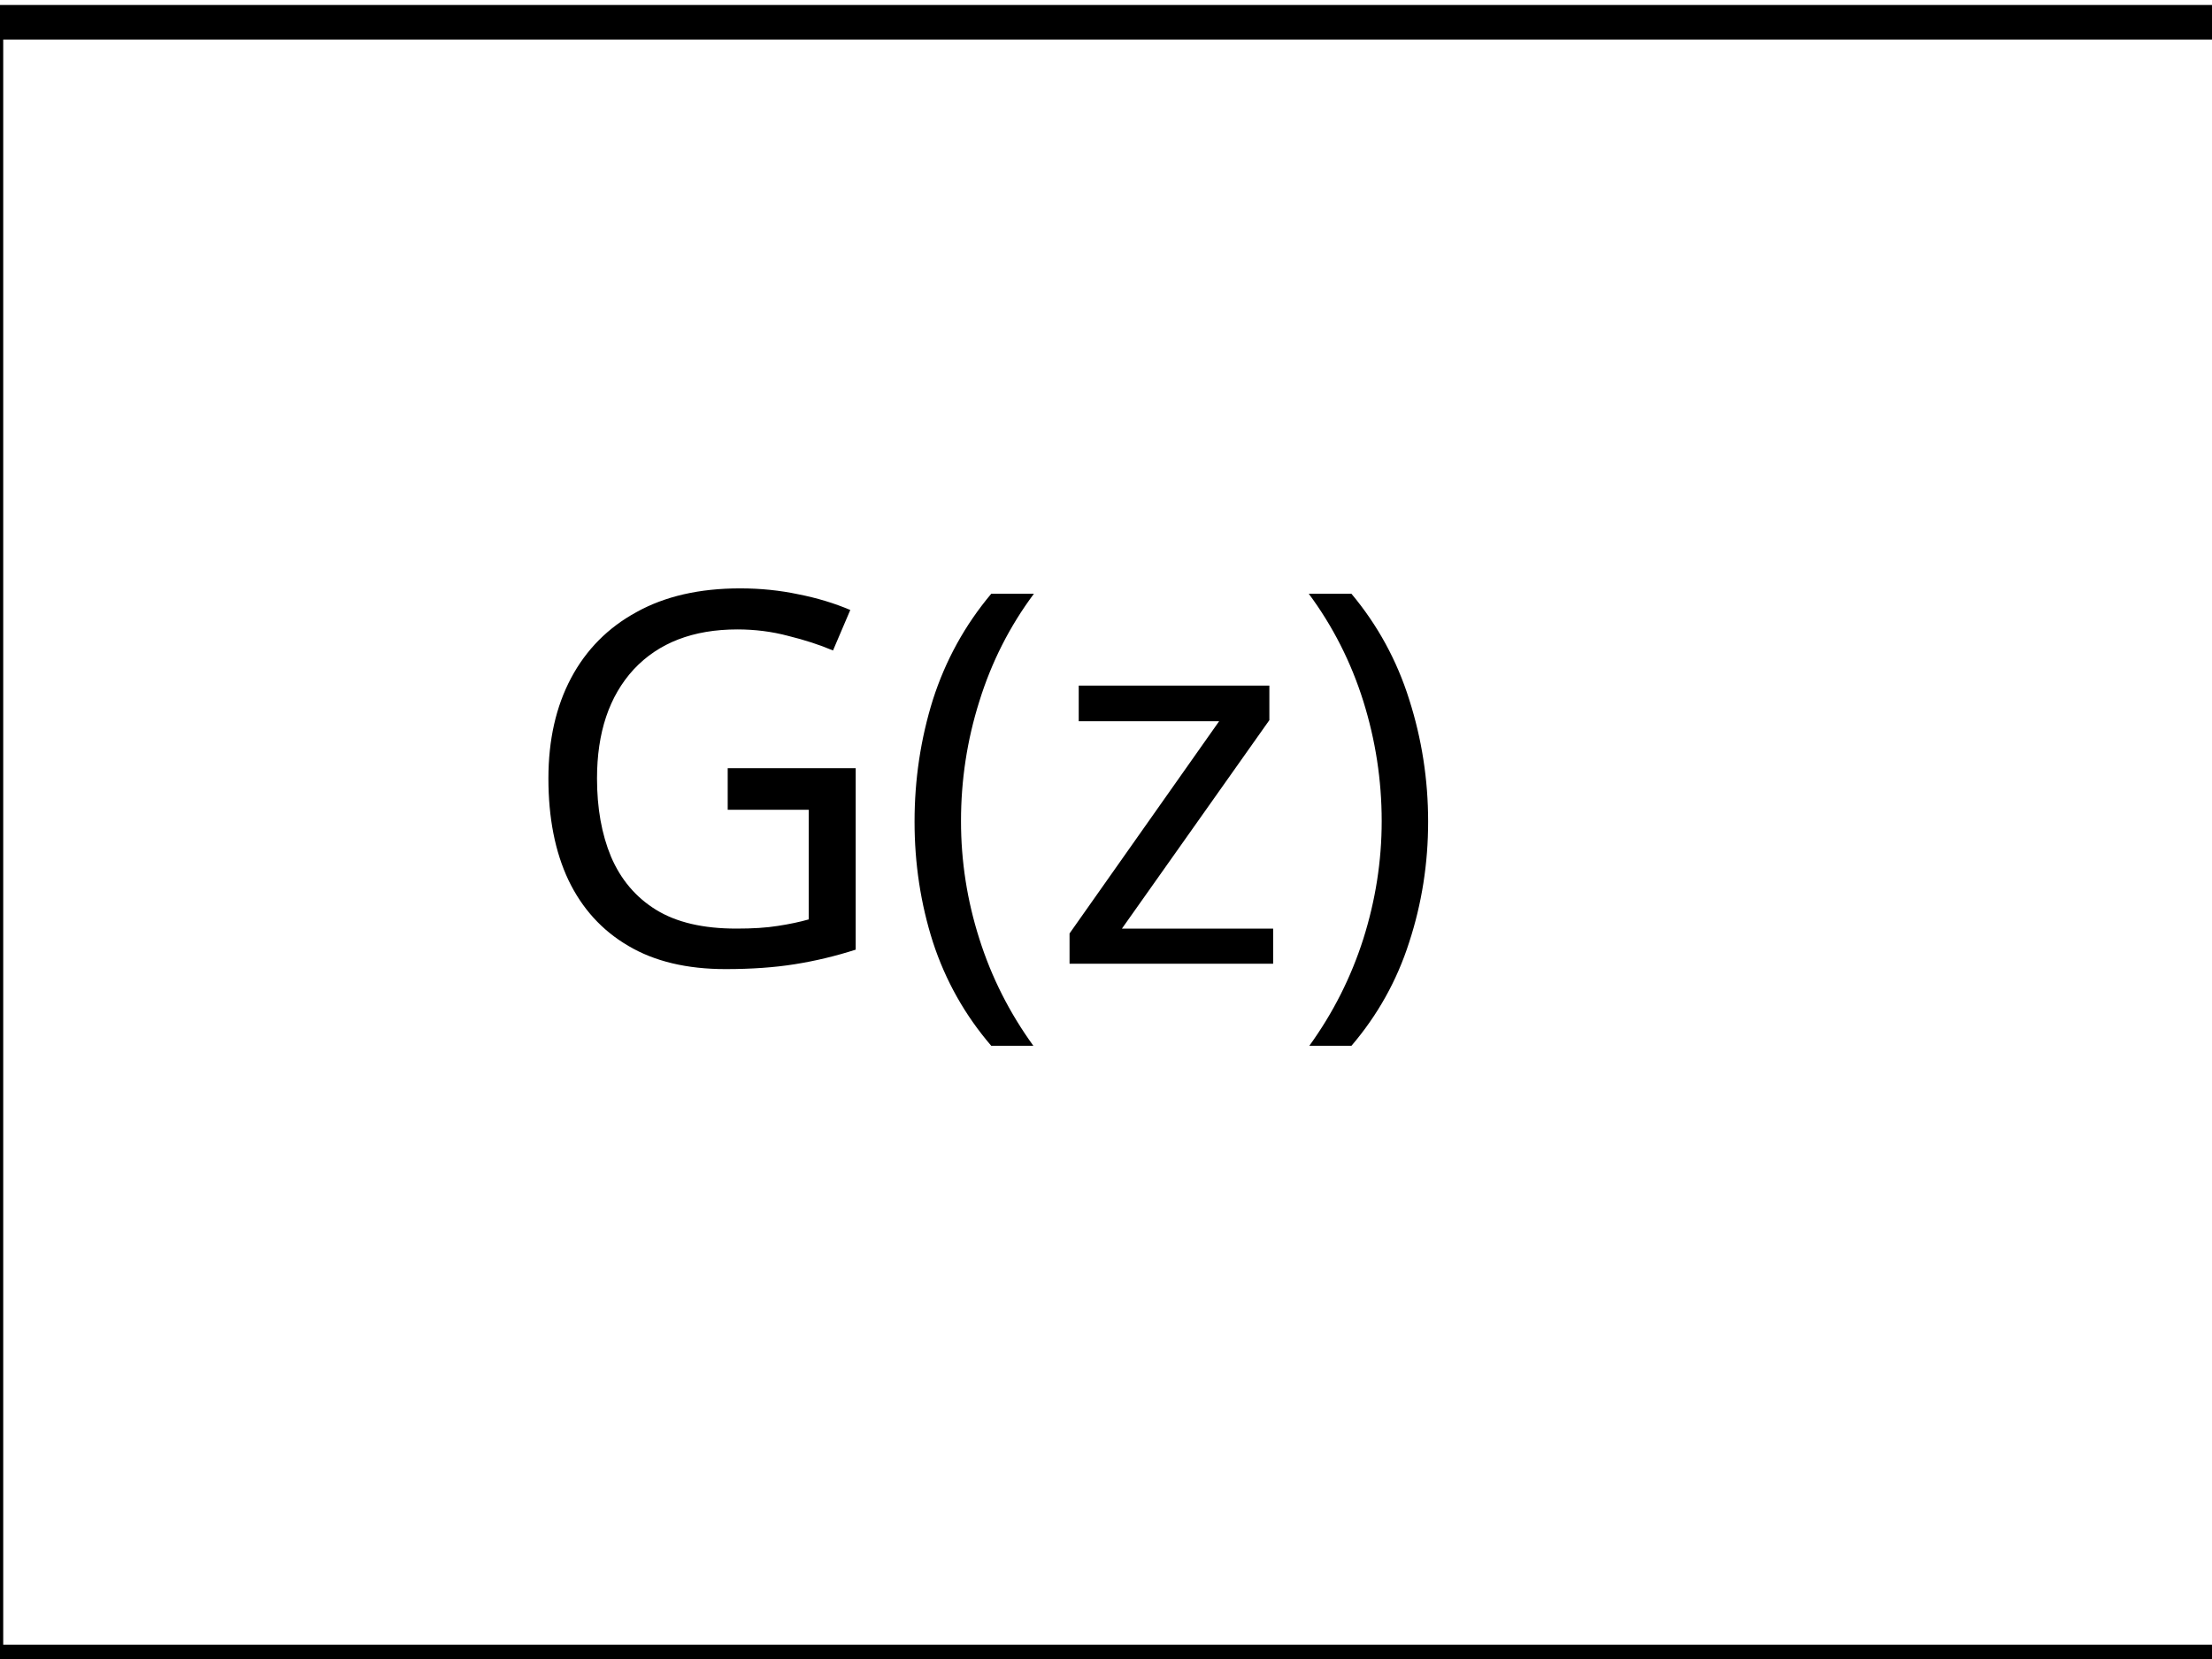
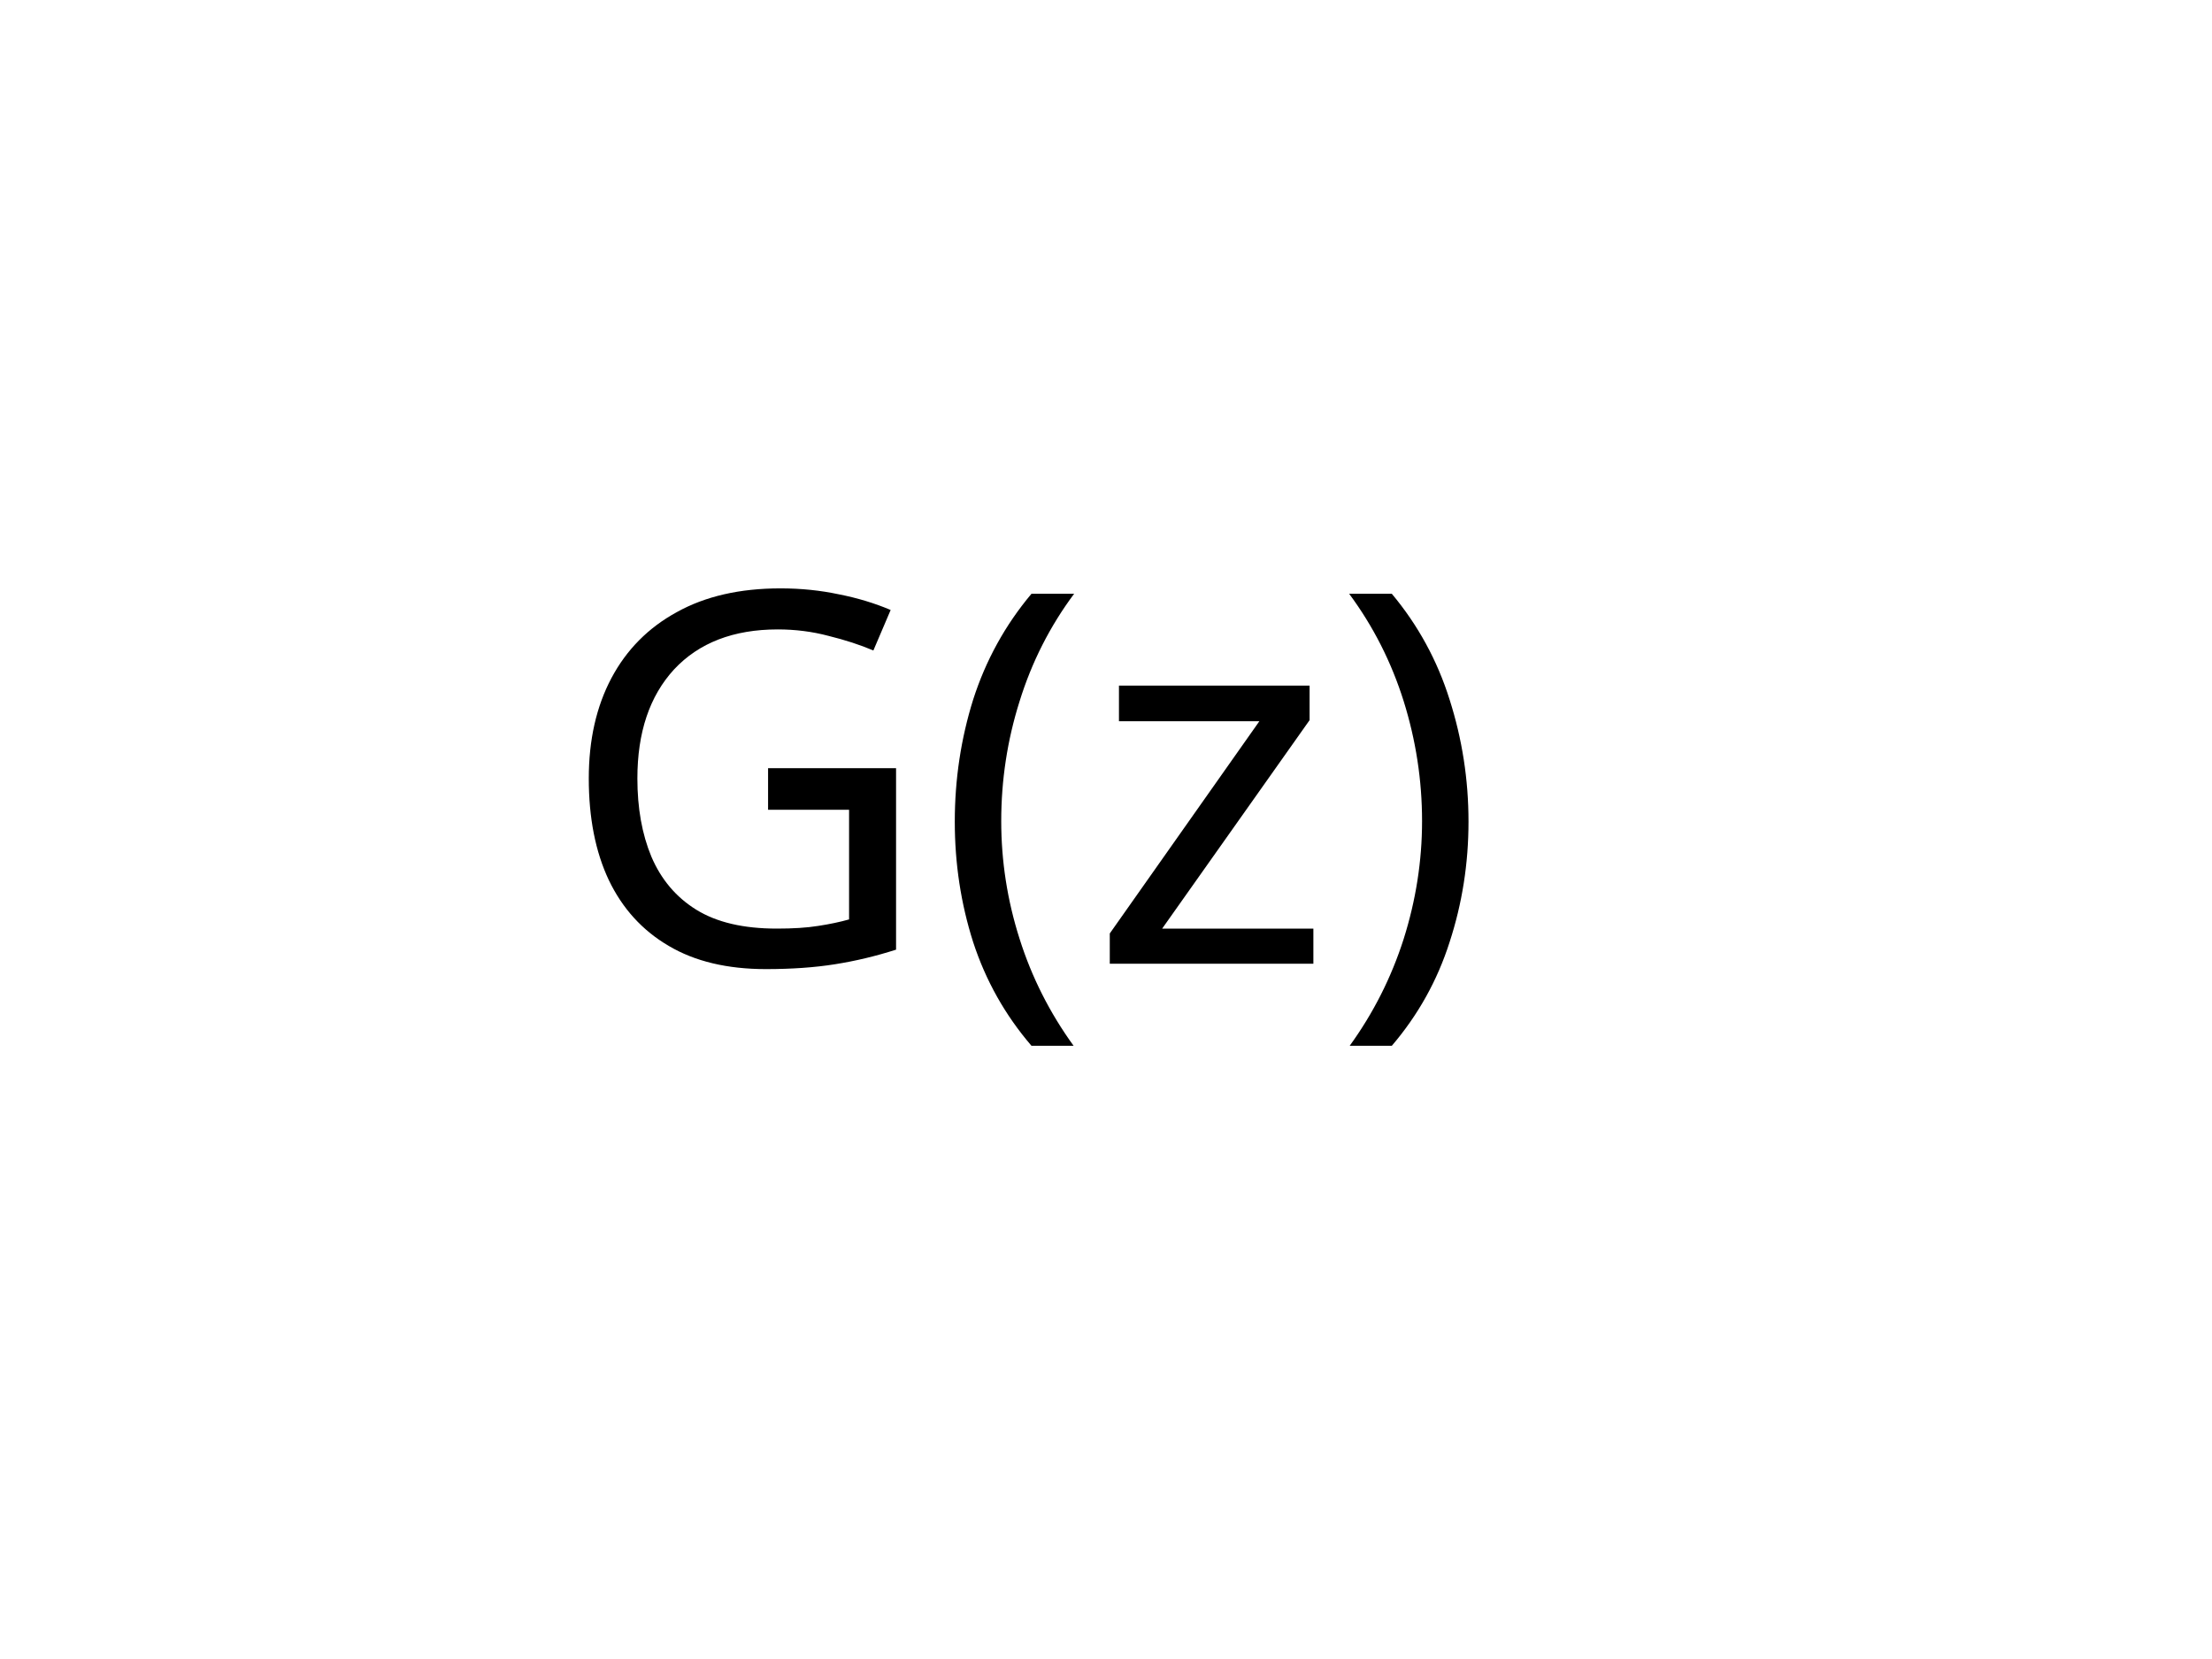
<svg xmlns="http://www.w3.org/2000/svg" id="svg2" version="1.1" width="64" height="48" viewBox="0 0 64 48">
  <defs id="defs6" />
-   <rect style="fill:none;stroke:#000000;stroke-opacity:1" id="rect3359" width="65" height="47.441" x="-0.407" y="0.644" />
-   <text xml:space="preserve" style="font-style:normal;font-variant:normal;font-weight:normal;font-stretch:normal;font-size:15px;line-height:125%;font-family:Sans;-inkscape-font-specification:Sans;text-align:center;letter-spacing:0px;word-spacing:0px;writing-mode:lr-tb;text-anchor:middle;fill:#000000;fill-opacity:1;stroke:none;stroke-width:1px;stroke-linecap:butt;stroke-linejoin:miter;stroke-opacity:1" x="34.279" y="27.881" id="text3361">
-     <tspan id="tspan3363" x="34.279" y="27.881">G(z)</tspan>
+   <text xml:space="preserve" style="font-style:normal;font-variant:normal;font-weight:normal;font-stretch:normal;line-height:0%;font-family:sans-serif;-inkscape-font-specification:Sans;text-align:center;letter-spacing:0px;word-spacing:0px;writing-mode:lr-tb;text-anchor:middle;fill:#000000;fill-opacity:1;stroke:none;stroke-width:1px;stroke-linecap:butt;stroke-linejoin:miter;stroke-opacity:1" x="34.279" y="27.881" id="text3361">
+     <tspan id="tspan3363" x="34.279" y="27.881" style="font-size:15px;line-height:1.25;font-family:sans-serif">G(z)</tspan>
  </text>
</svg>
